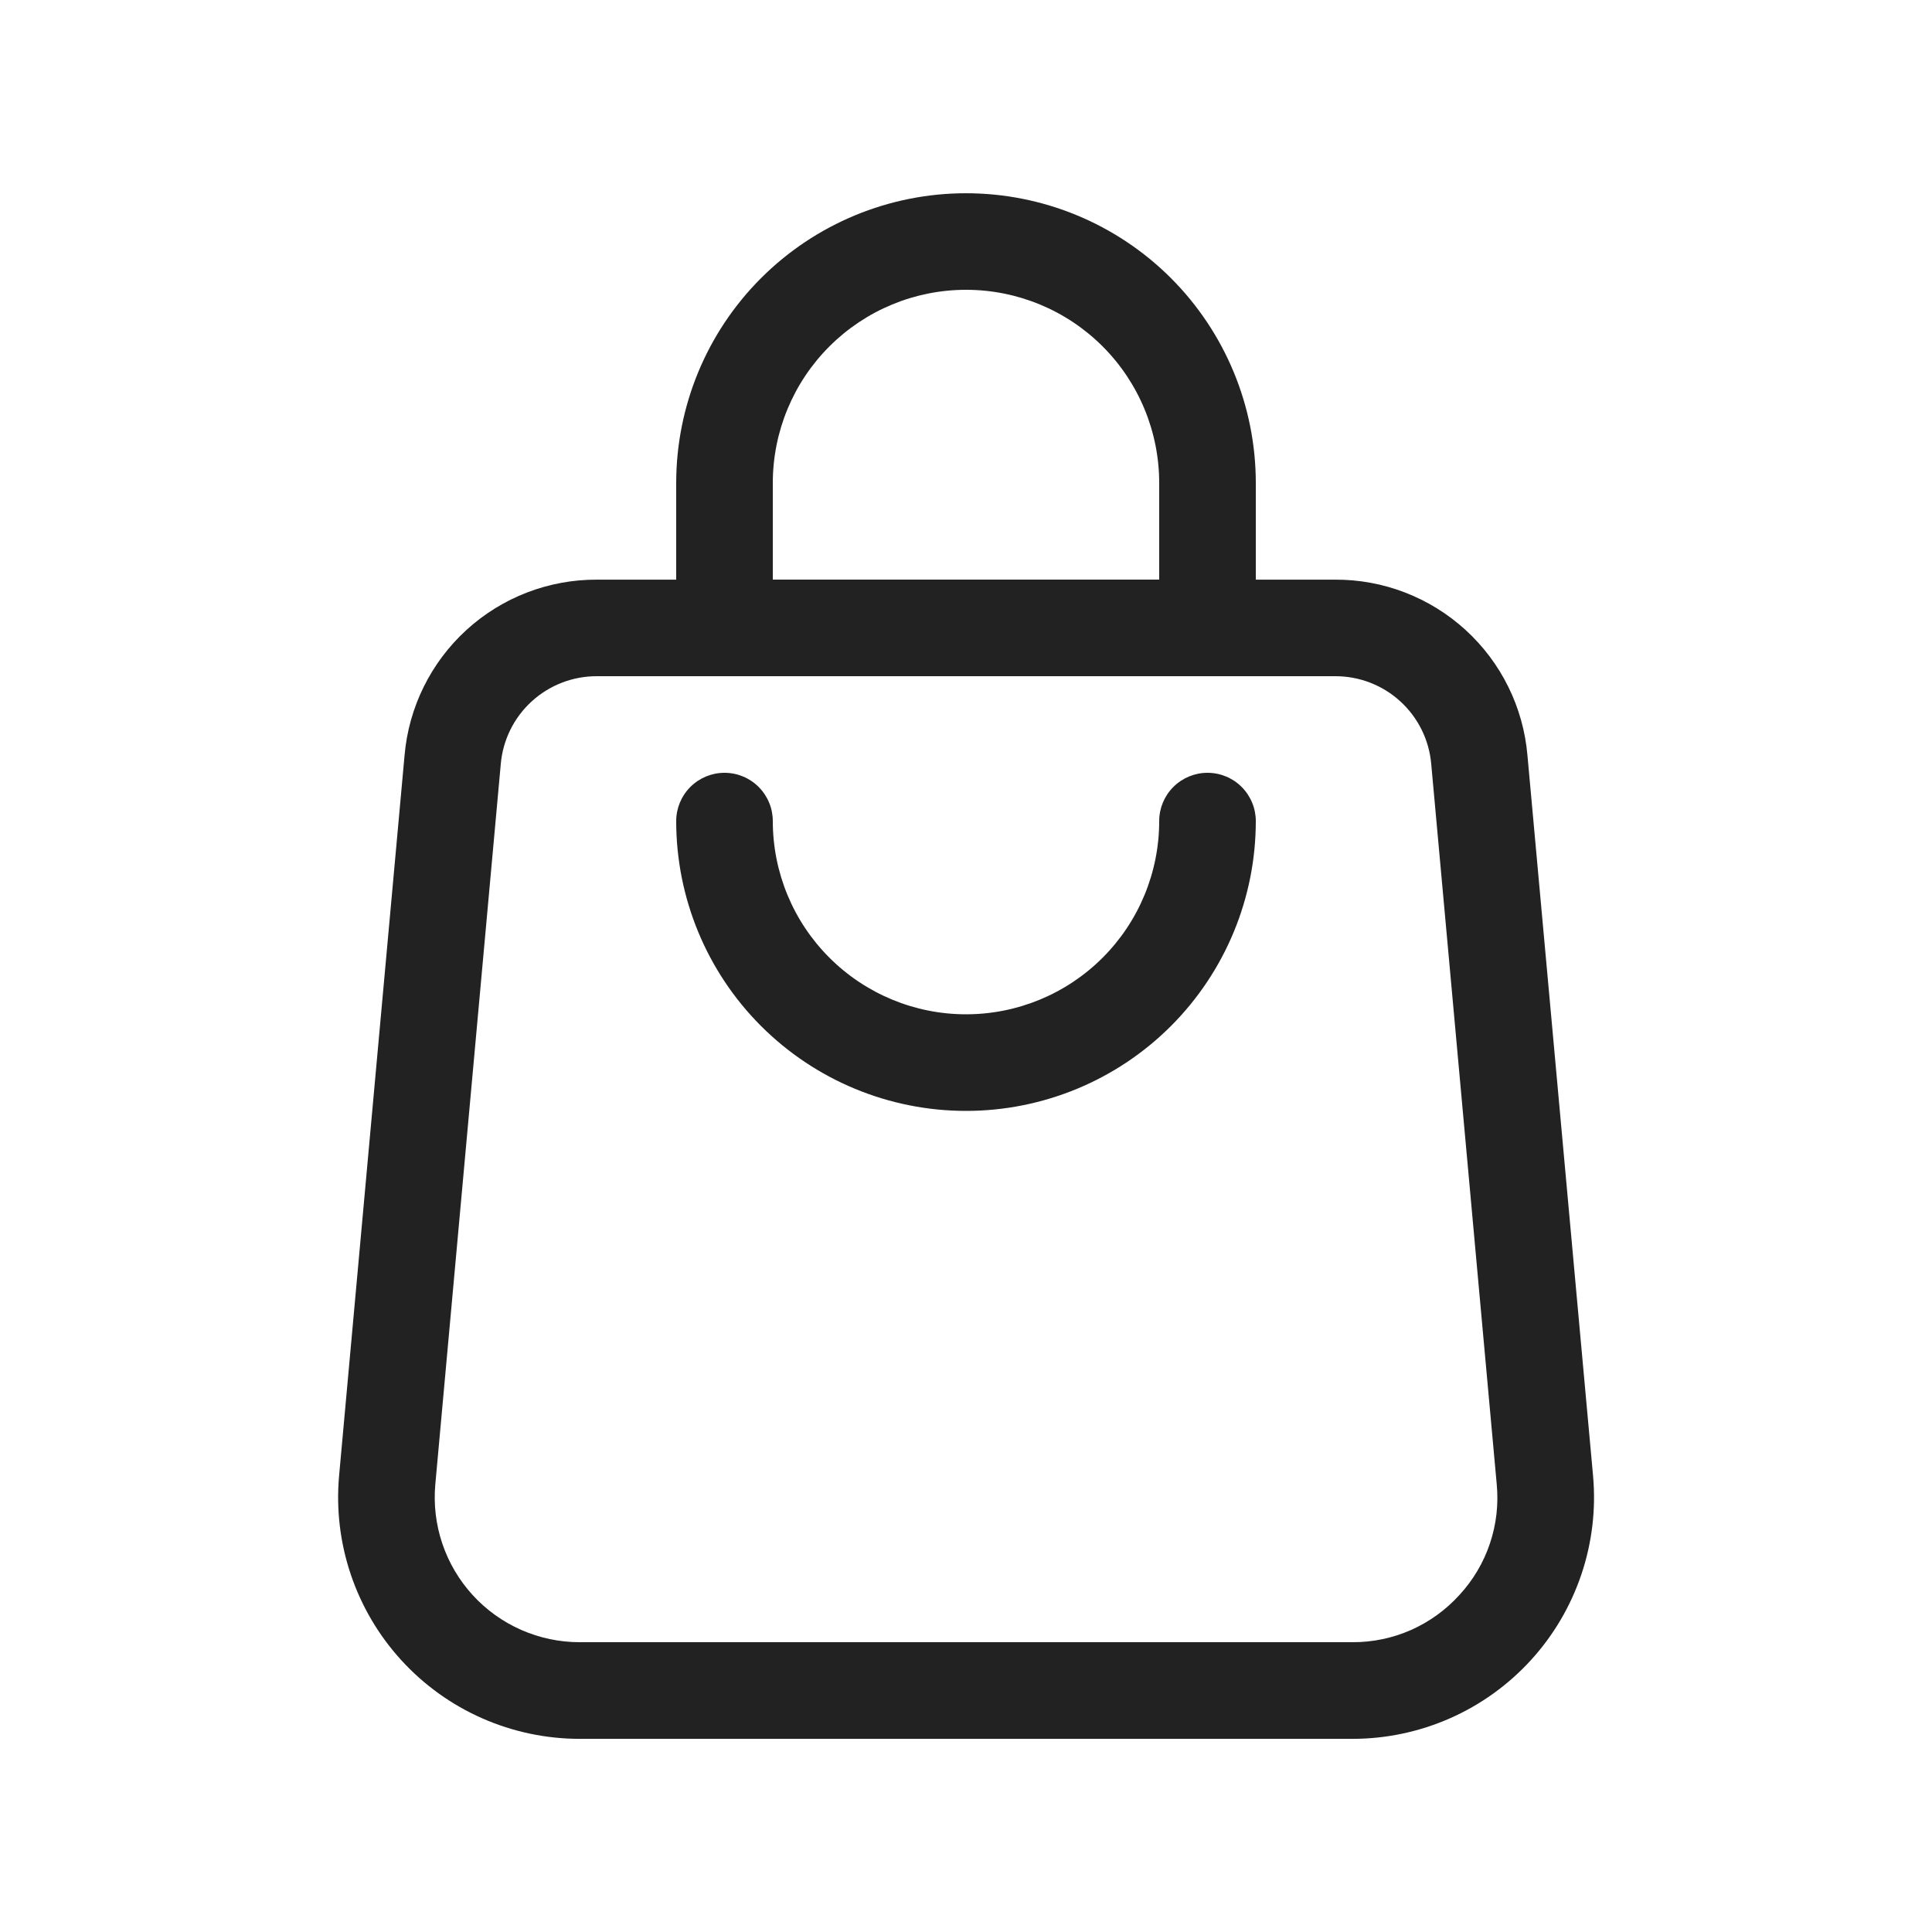
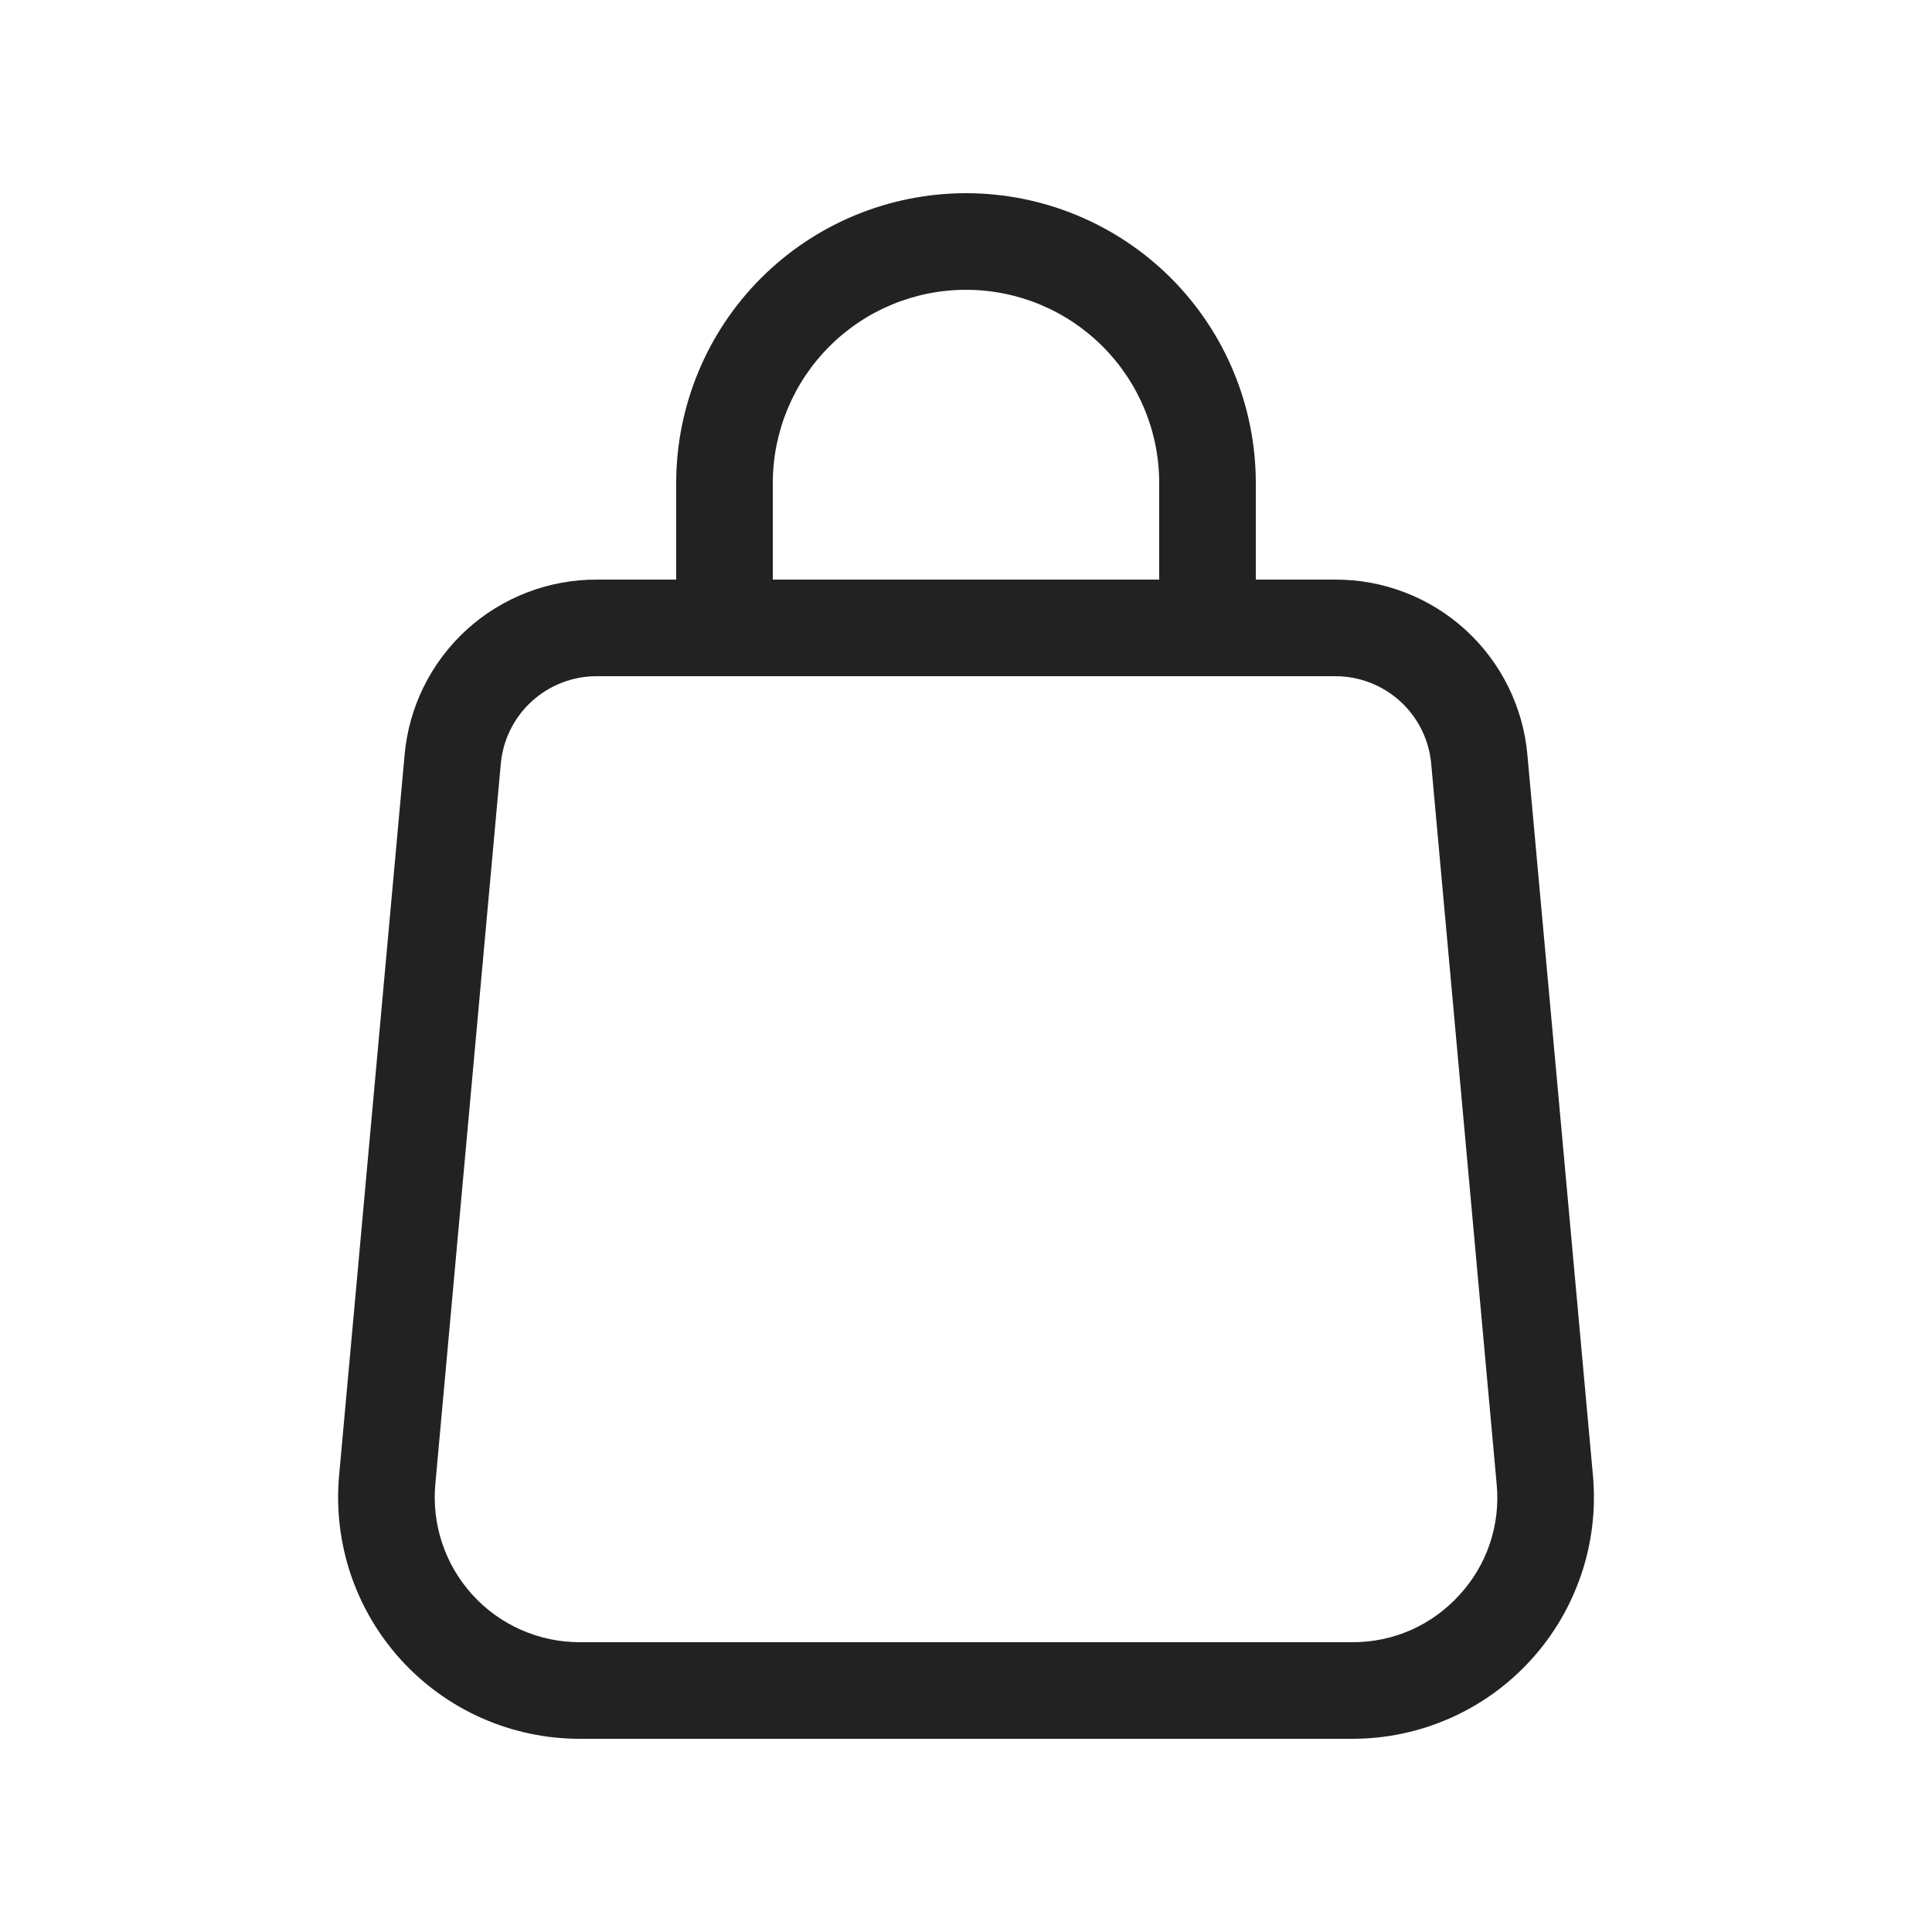
- <svg xmlns="http://www.w3.org/2000/svg" fill="none" height="40" viewBox="0 0 40 40" width="40">
-   <path d="m31.624 15.638c-.086-.996-.544-1.923-1.282-2.596-.738-.674-1.703-1.046-2.702-1.041h-1.64v-2c0-1.591-.632-3.117-1.757-4.243-1.125-1.125-2.651-1.757-4.243-1.757s-3.117.632-4.243 1.757-1.757 2.651-1.757 4.243v2h-1.64c-1-.004-1.964.367-2.702 1.041-.738.674-1.196 1.601-1.282 2.597l-1.355 14.909c-.063.692.019 1.389.241 2.048s.578 1.264 1.047 1.777c.469.513 1.039.923 1.675 1.203.636.28 1.323.425 2.018.425h15.999c.695 0 1.382-.145 2.018-.425.636-.28 1.206-.69 1.675-1.203.469-.513.825-1.118 1.047-1.777s.304-1.356.241-2.048zm-15.624-5.638c0-1.061.421-2.078 1.172-2.828.75-.75 1.768-1.172 2.828-1.172 1.061 0 2.078.421 2.829 1.172.75.75 1.171 1.768 1.171 2.828v2h-8zm14.215 23.023c-.28.309-.622.556-1.003.725-.382.168-.794.254-1.212.252h-15.999c-.417 0-.829-.087-1.211-.255-.381-.168-.724-.414-1.005-.722-.281-.308-.495-.671-.628-1.066-.133-.395-.182-.814-.144-1.229l1.355-14.909c.043-.498.272-.962.641-1.298.369-.337.851-.523 1.351-.521h15.28c.5-.002.982.183 1.351.52s.598.8.641 1.298l1.356 14.909c.04.415-.008.835-.141 1.23-.133.396-.348.758-.631 1.065zm-4.215-16.023c0 1.591-.632 3.117-1.757 4.243-1.125 1.125-2.651 1.757-4.243 1.757s-3.117-.632-4.243-1.757c-1.125-1.125-1.757-2.651-1.757-4.243 0-.265.105-.52.293-.707.188-.188.442-.293.707-.293s.52.105.707.293c.188.188.293.442.293.707 0 1.061.421 2.078 1.172 2.828.75.75 1.768 1.172 2.828 1.172 1.061 0 2.078-.421 2.829-1.172.75-.75 1.171-1.768 1.171-2.828 0-.265.105-.52.293-.707.188-.188.442-.293.707-.293s.52.105.707.293c.188.188.293.442.293.707z" fill="#222" />
+ <svg xmlns="http://www.w3.org/2000/svg" width="40" height="40" viewBox="0 0 40 40" fill="none">
+   <path d="M31.624 15.638C31.538 14.642 31.08 13.715 30.342 13.041C29.604 12.367 28.64 11.996 27.64 12H26V10C26 8.409 25.368 6.883 24.243 5.757C23.117 4.632 21.591 4 20 4C18.409 4 16.883 4.632 15.757 5.757C14.632 6.883 14 8.409 14 10V12H12.36C11.361 11.996 10.396 12.367 9.658 13.041C8.92 13.715 8.462 14.642 8.376 15.638L7.021 30.547C6.958 31.239 7.04 31.937 7.261 32.595C7.483 33.254 7.84 33.859 8.308 34.372C8.777 34.885 9.347 35.295 9.983 35.575C10.618 35.855 11.306 36 12.001 36H28C28.695 36 29.382 35.855 30.018 35.575C30.654 35.295 31.224 34.885 31.692 34.372C32.161 33.859 32.517 33.254 32.739 32.595C32.961 31.937 33.043 31.239 32.98 30.547L31.624 15.638ZM16 10C16 8.939 16.422 7.922 17.172 7.172C17.922 6.421 18.939 6 20 6C21.061 6 22.078 6.421 22.828 7.172C23.579 7.922 24 8.939 24 10V12H16V10ZM30.215 33.023C29.935 33.332 29.593 33.579 29.212 33.748C28.83 33.916 28.417 34.002 28 34H12.001C11.584 34 11.171 33.913 10.79 33.745C10.408 33.577 10.066 33.331 9.785 33.023C9.504 32.715 9.29 32.352 9.157 31.957C9.024 31.562 8.975 31.143 9.013 30.728L10.368 15.819C10.411 15.321 10.64 14.858 11.009 14.521C11.378 14.184 11.86 13.998 12.36 14H27.64C28.14 13.998 28.622 14.184 28.991 14.521C29.36 14.857 29.589 15.321 29.632 15.819L30.987 30.728C31.027 31.143 30.979 31.562 30.846 31.958C30.713 32.353 30.498 32.716 30.215 33.023Z" fill="#222222" />
</svg>
